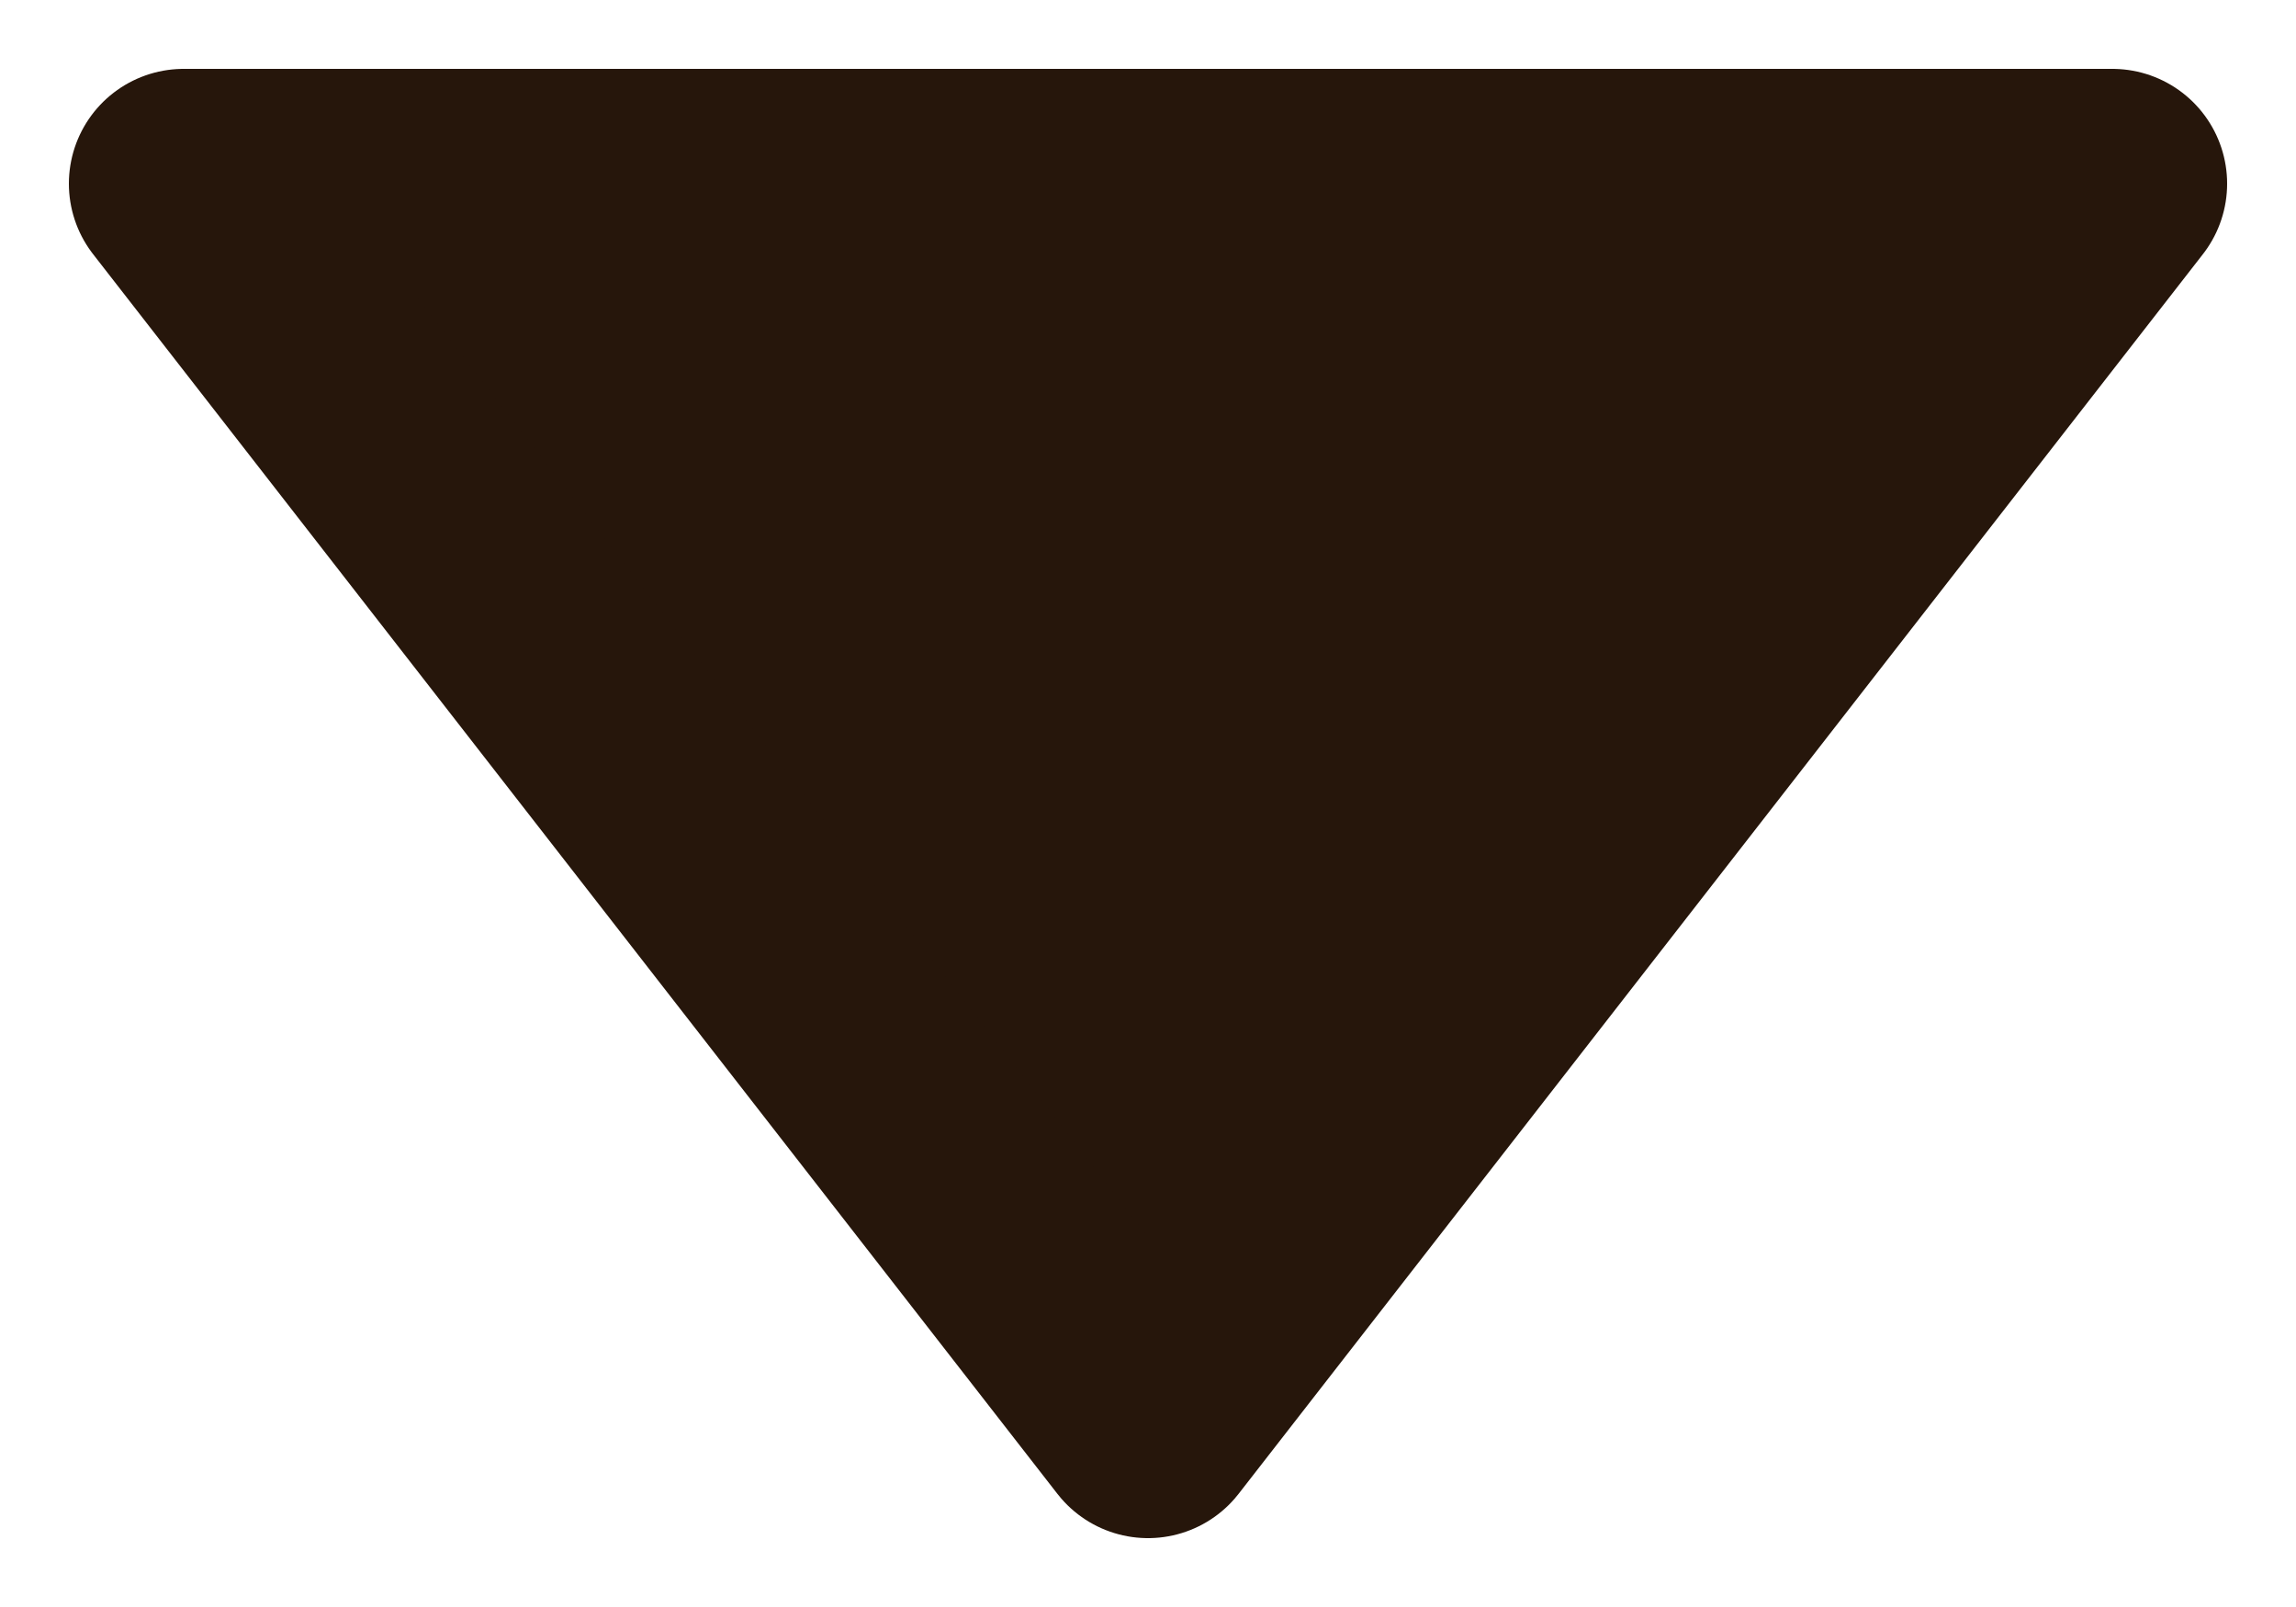
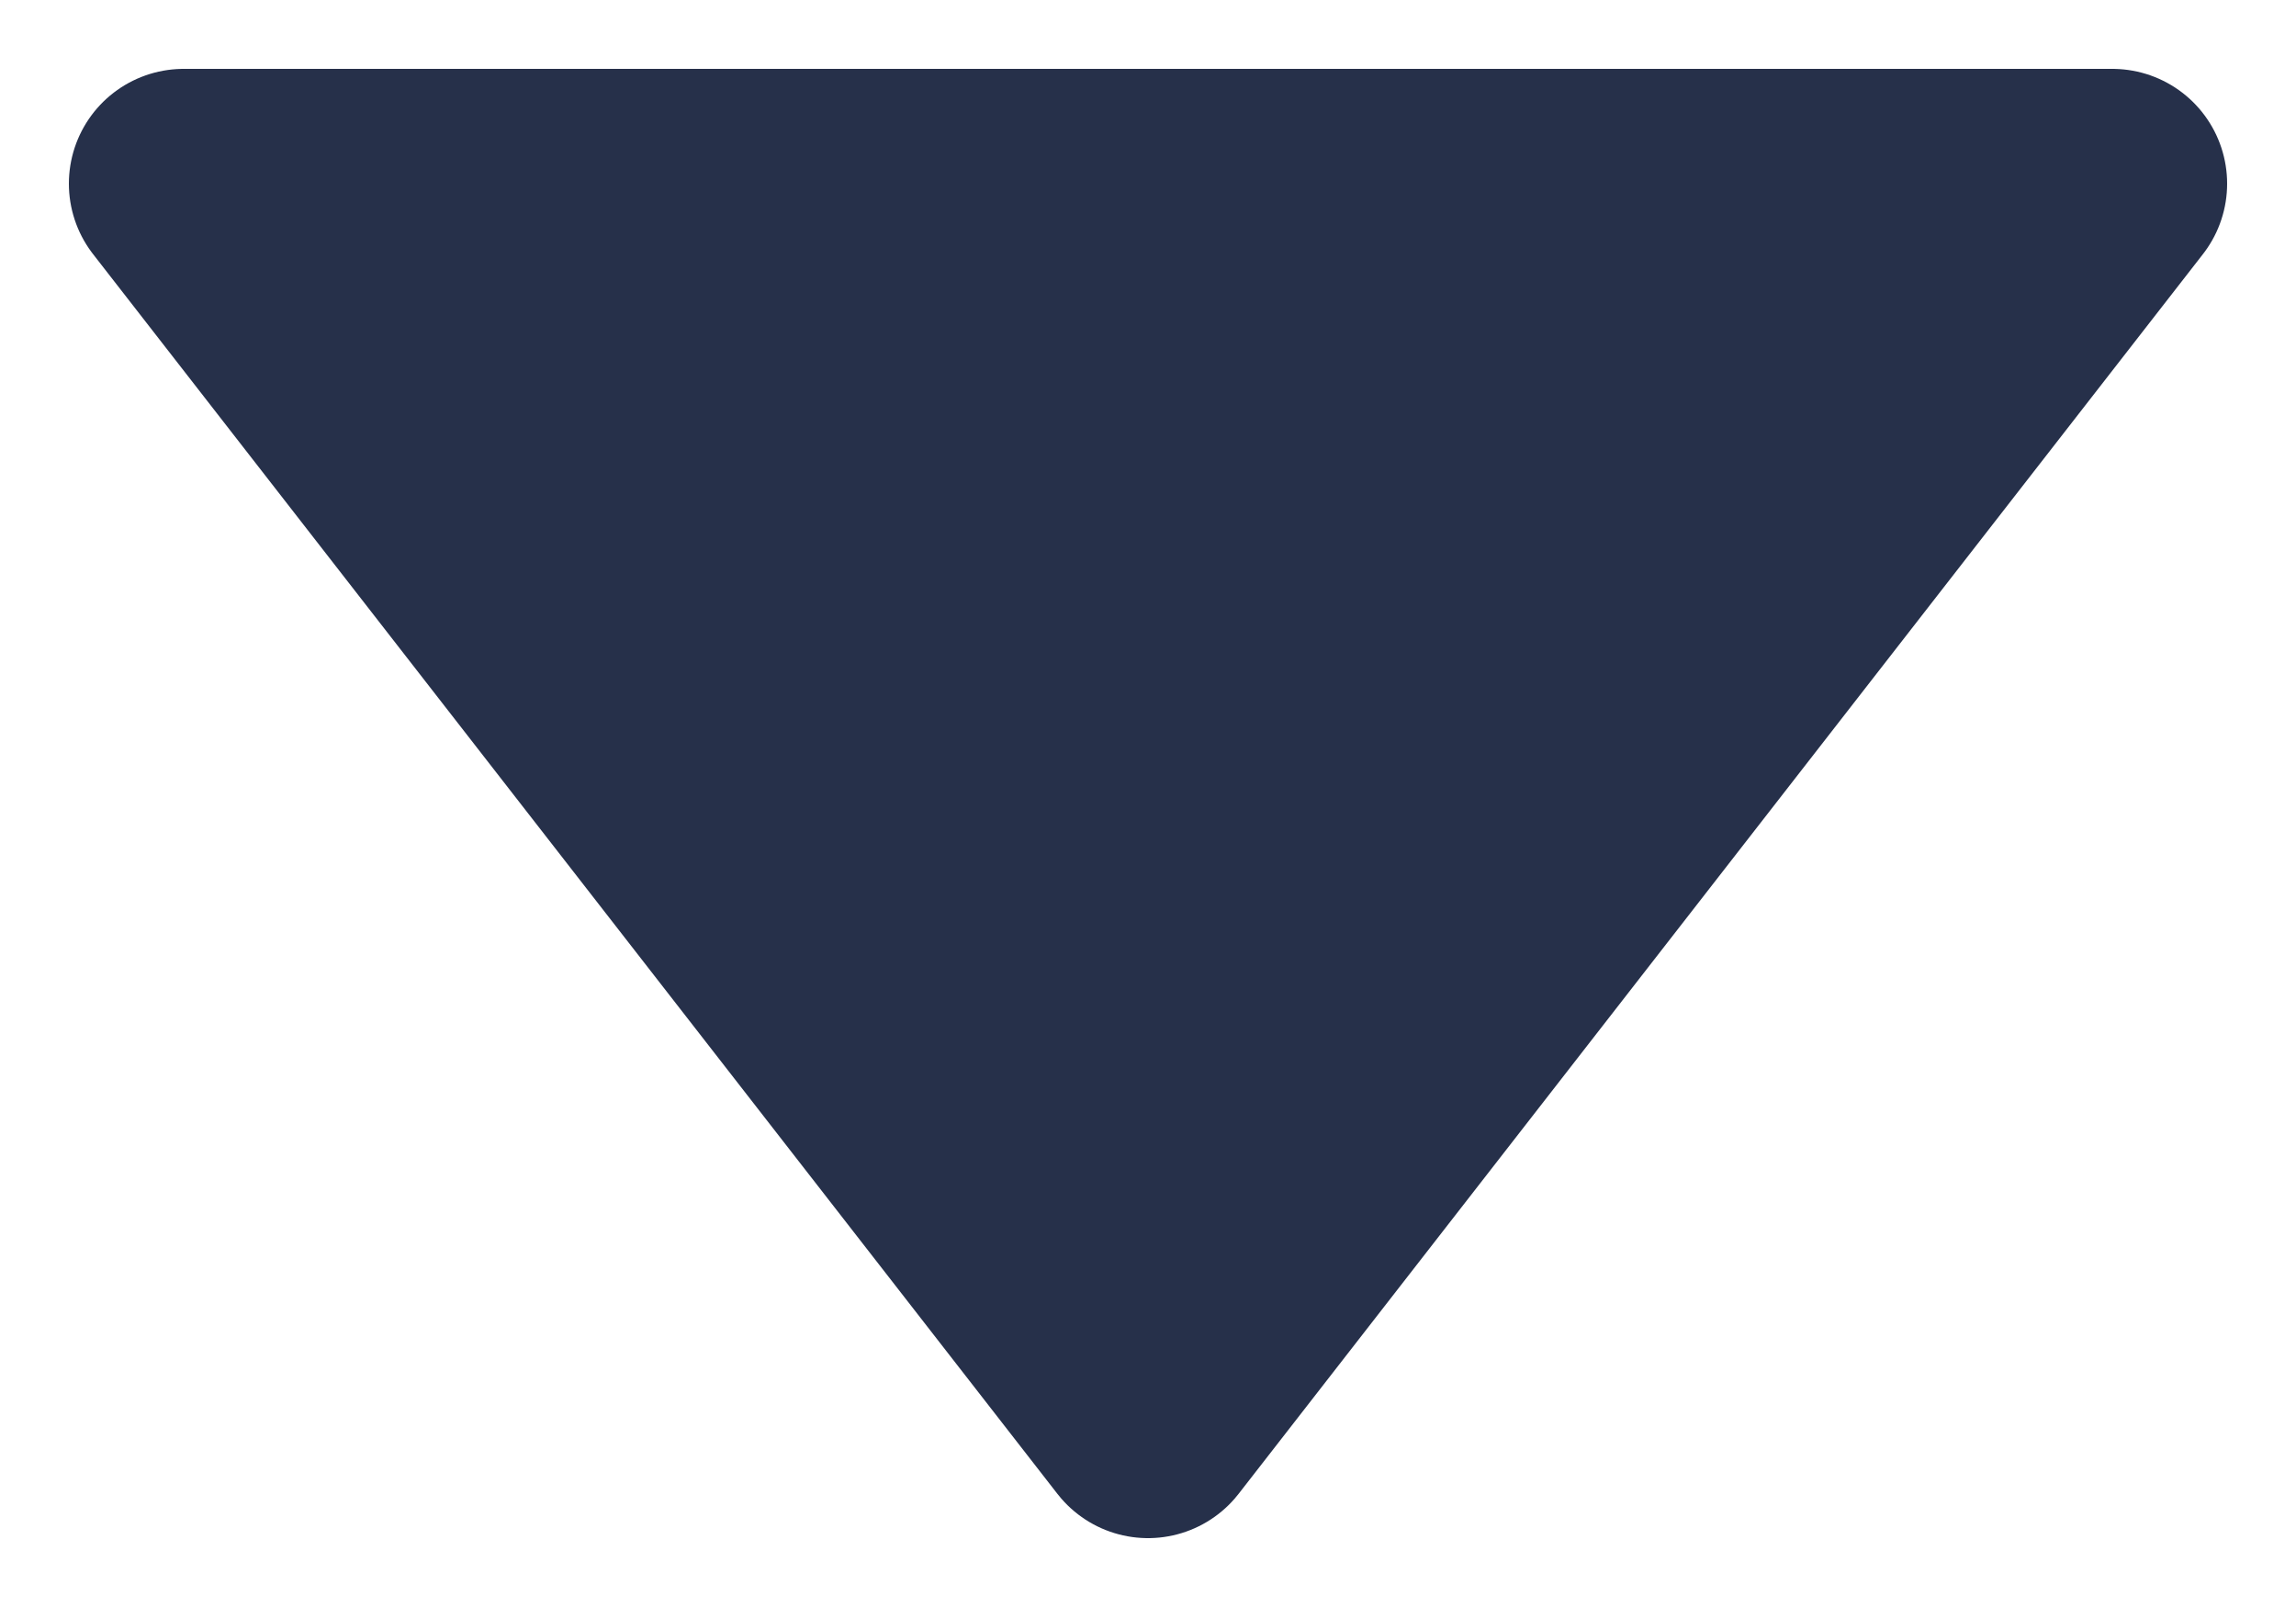
<svg xmlns="http://www.w3.org/2000/svg" width="10" height="7" viewBox="0 0 10 7">
-   <path d="M0.8 0.8 L9.2 0.8 L5 6.2 Z" fill="#26160B" stroke="#26160B" stroke-width="1" stroke-linejoin="round" />
+   <path d="M0.8 0.8 L9.2 0.8 L5 6.2 Z" fill="#26304A" stroke="#26304A" stroke-width="1" stroke-linejoin="round" />
</svg>
